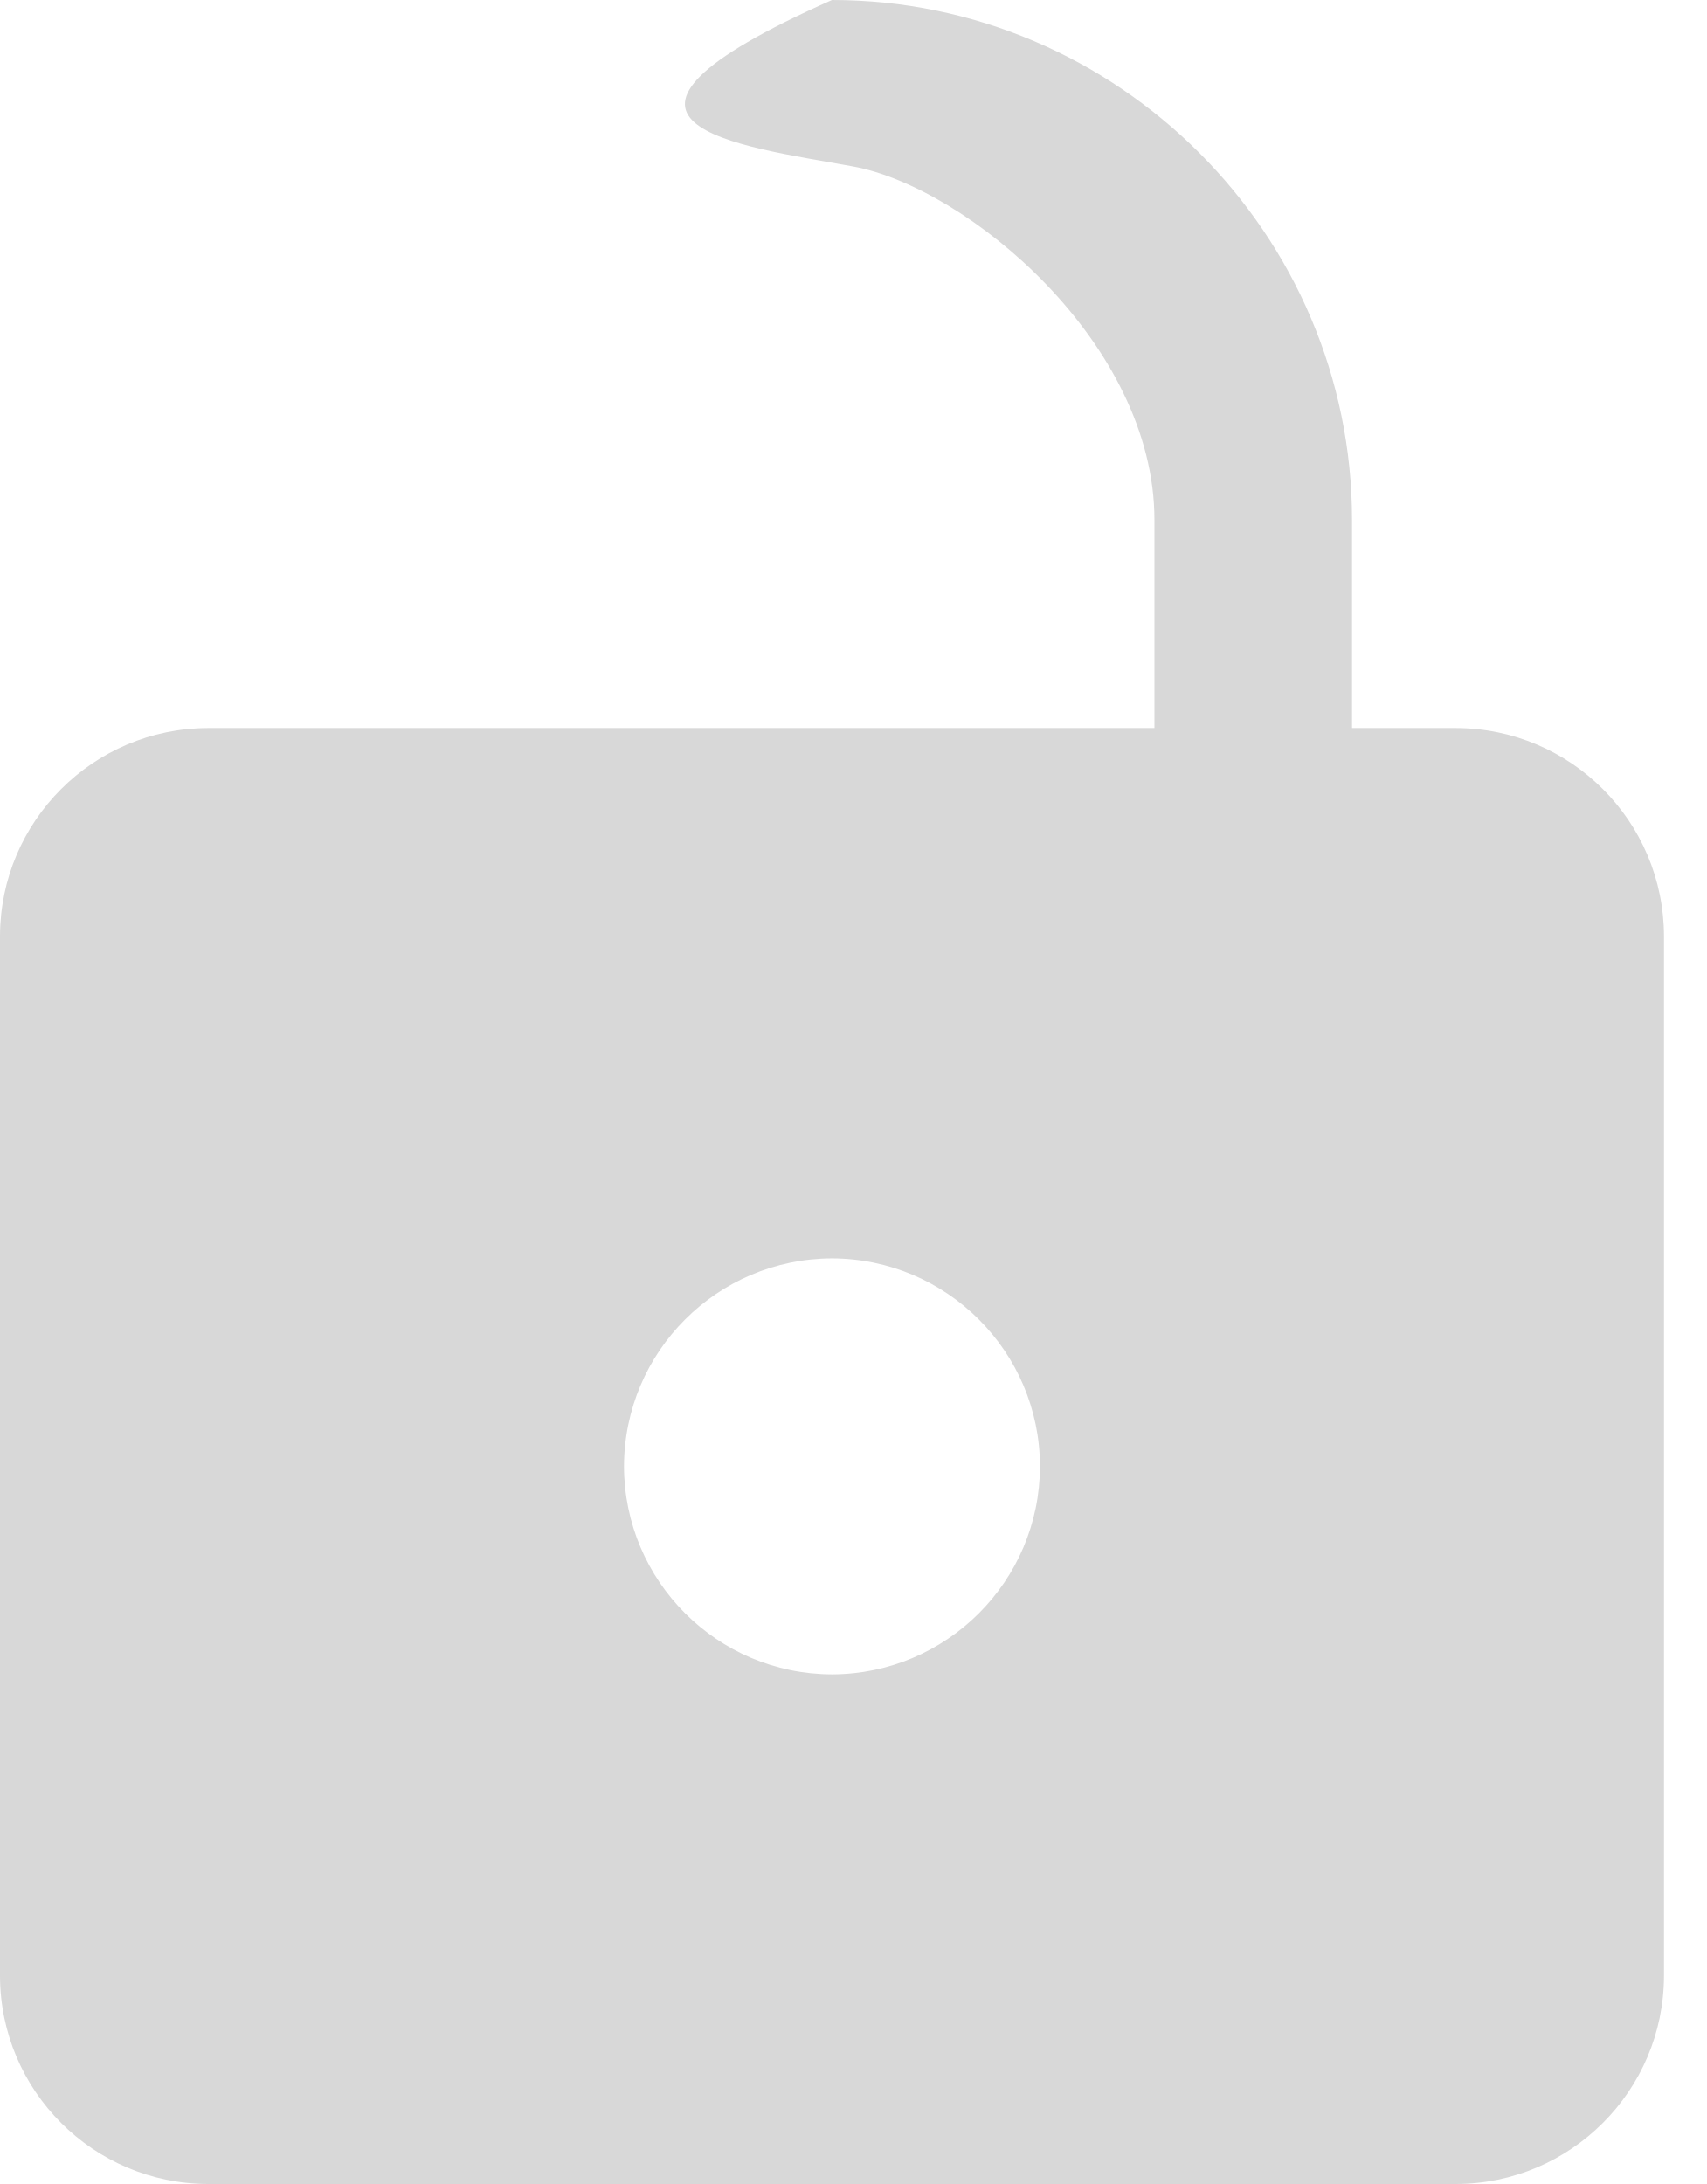
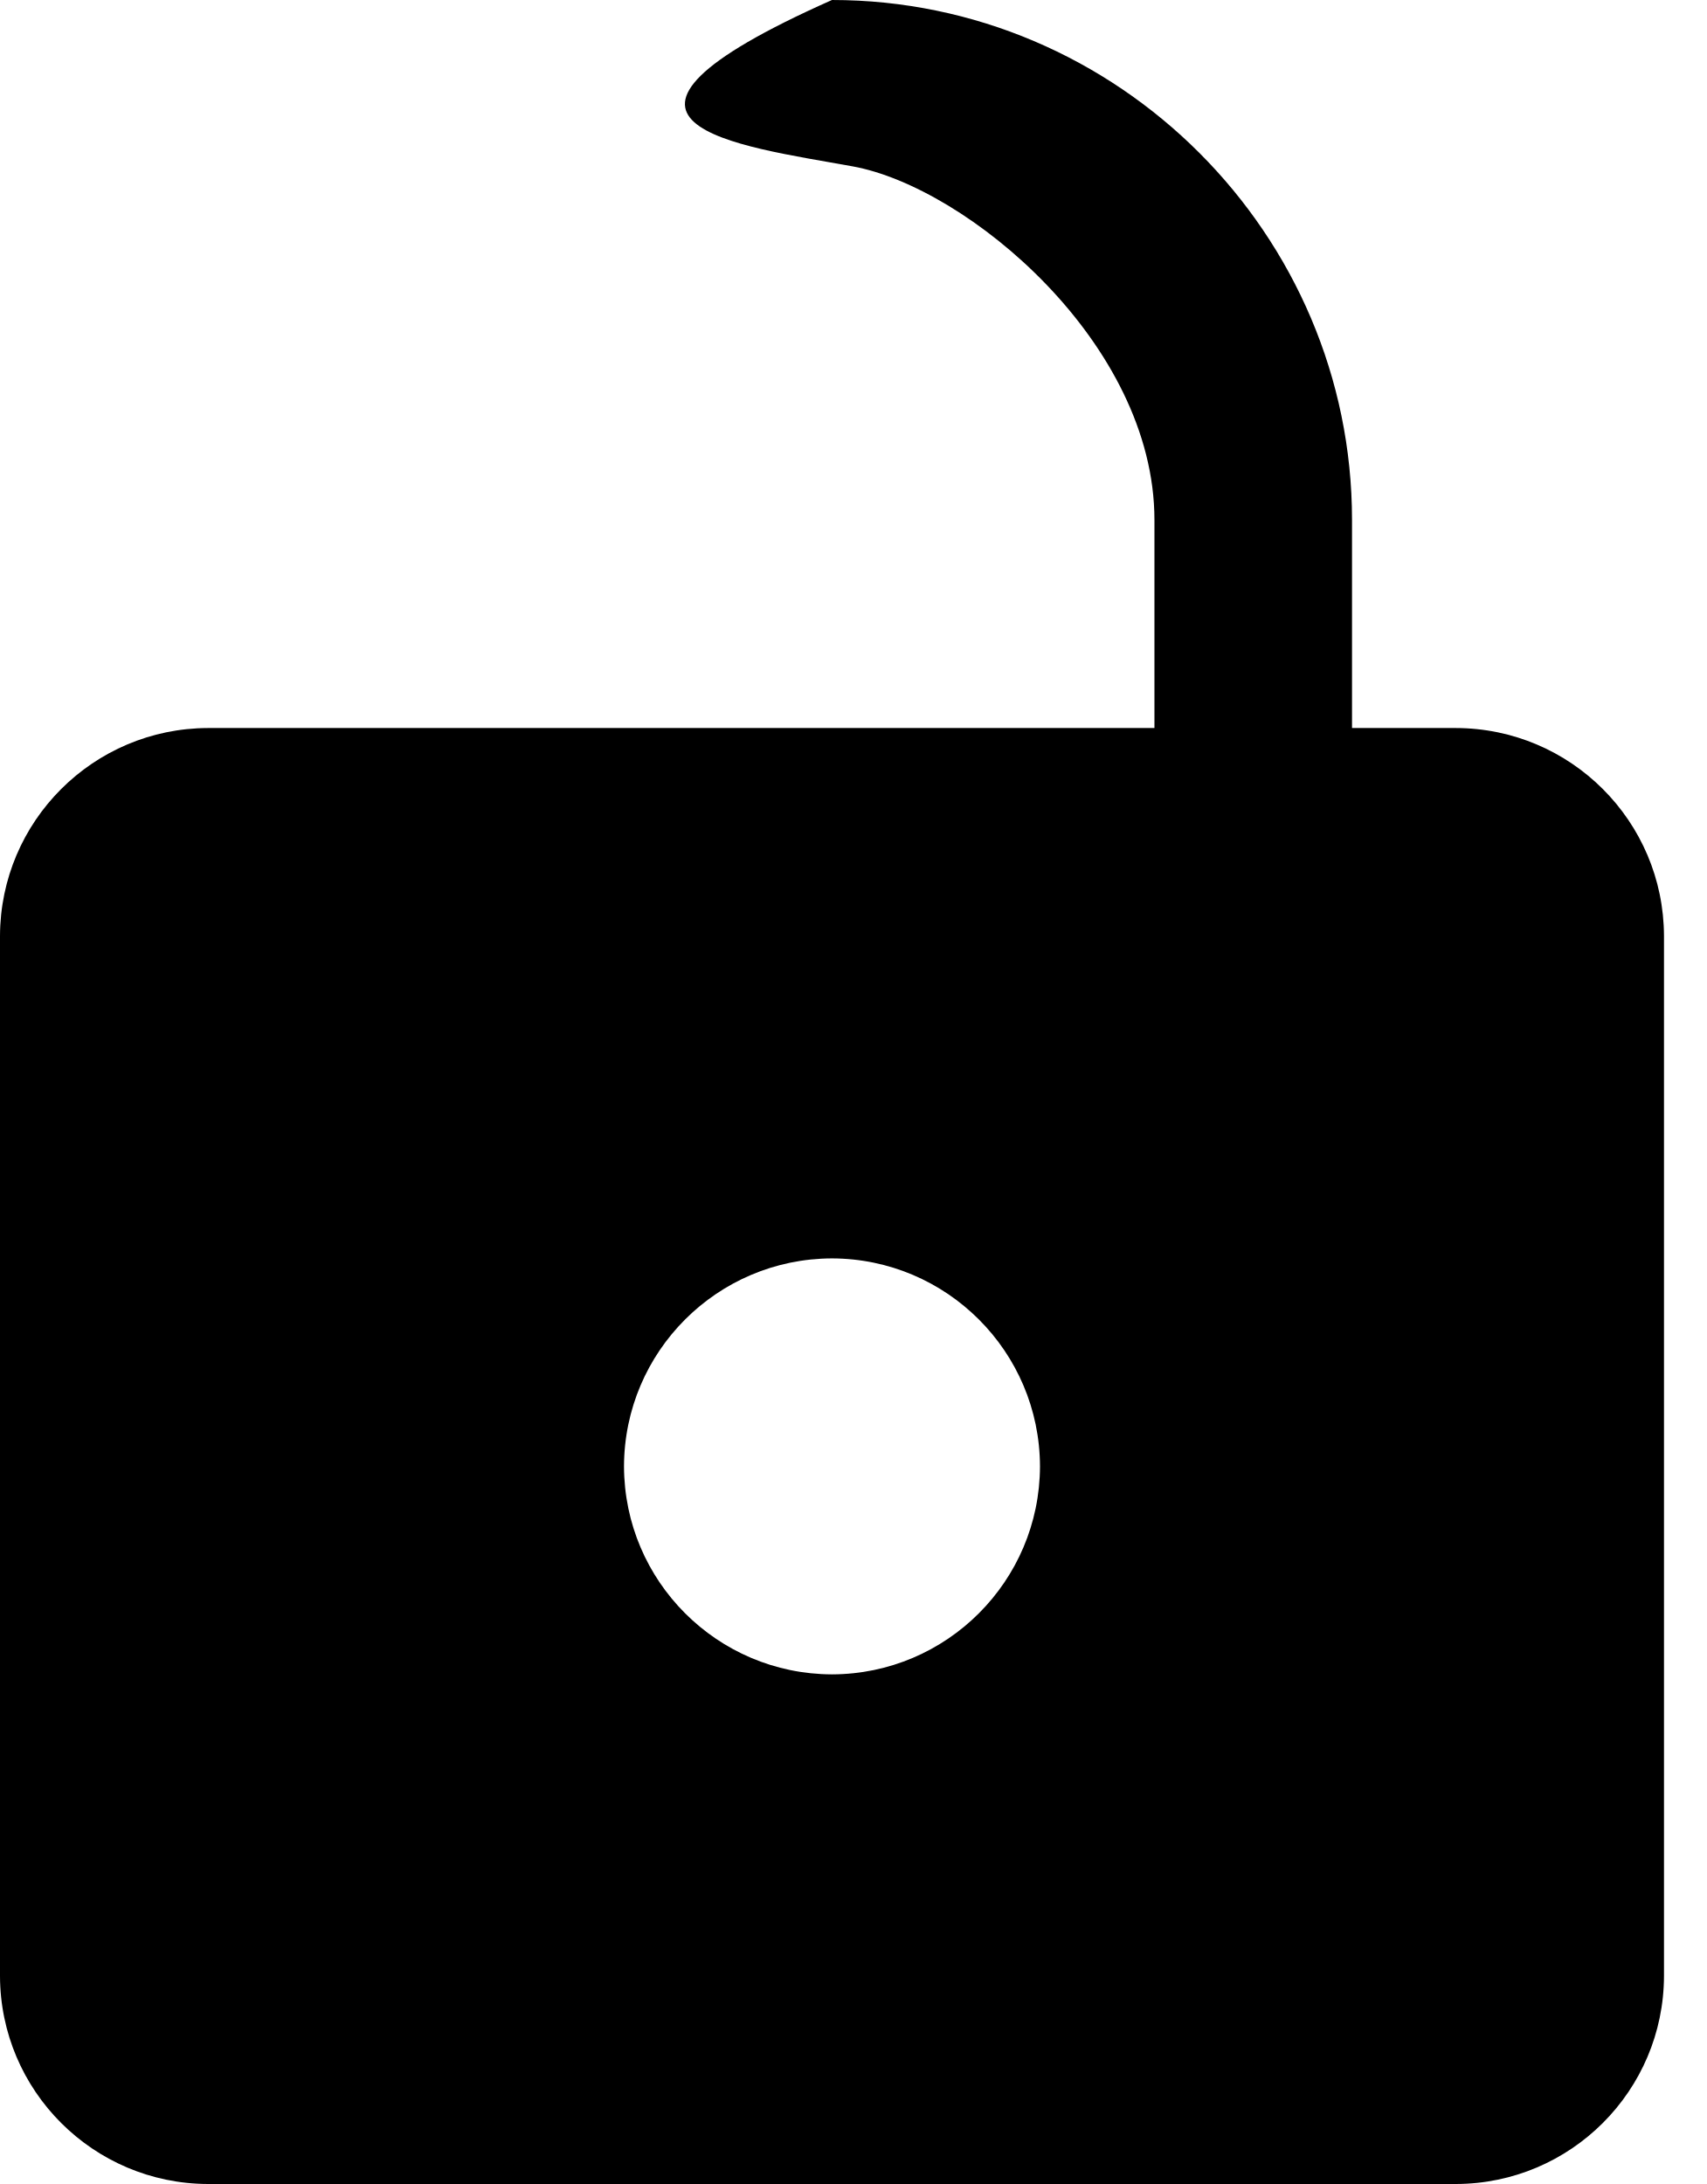
- <svg xmlns="http://www.w3.org/2000/svg" viewBox="0 0 25 32" fill="#d8d8d8">
+ <svg xmlns="http://www.w3.org/2000/svg" viewBox="0 0 25 32">
  <path d="M21.333 10.667H19.81V7.619C19.81 3.429 16.38 0 12.19 0c-4.114 1.828-1.37 2.133.305 2.438 1.676.305 4.42 2.59 4.42 5.181v3.048H3.047A3.056 3.056 0 000 13.714v15.238A3.056 3.056 0 003.048 32h18.285a3.056 3.056 0 003.048-3.048V13.714a3.056 3.056 0 00-3.048-3.047zM12.19 24.533a3.056 3.056 0 01-3.047-3.047 3.056 3.056 0 013.047-3.048 3.056 3.056 0 013.048 3.048 3.056 3.056 0 01-3.048 3.047z" />
</svg>
